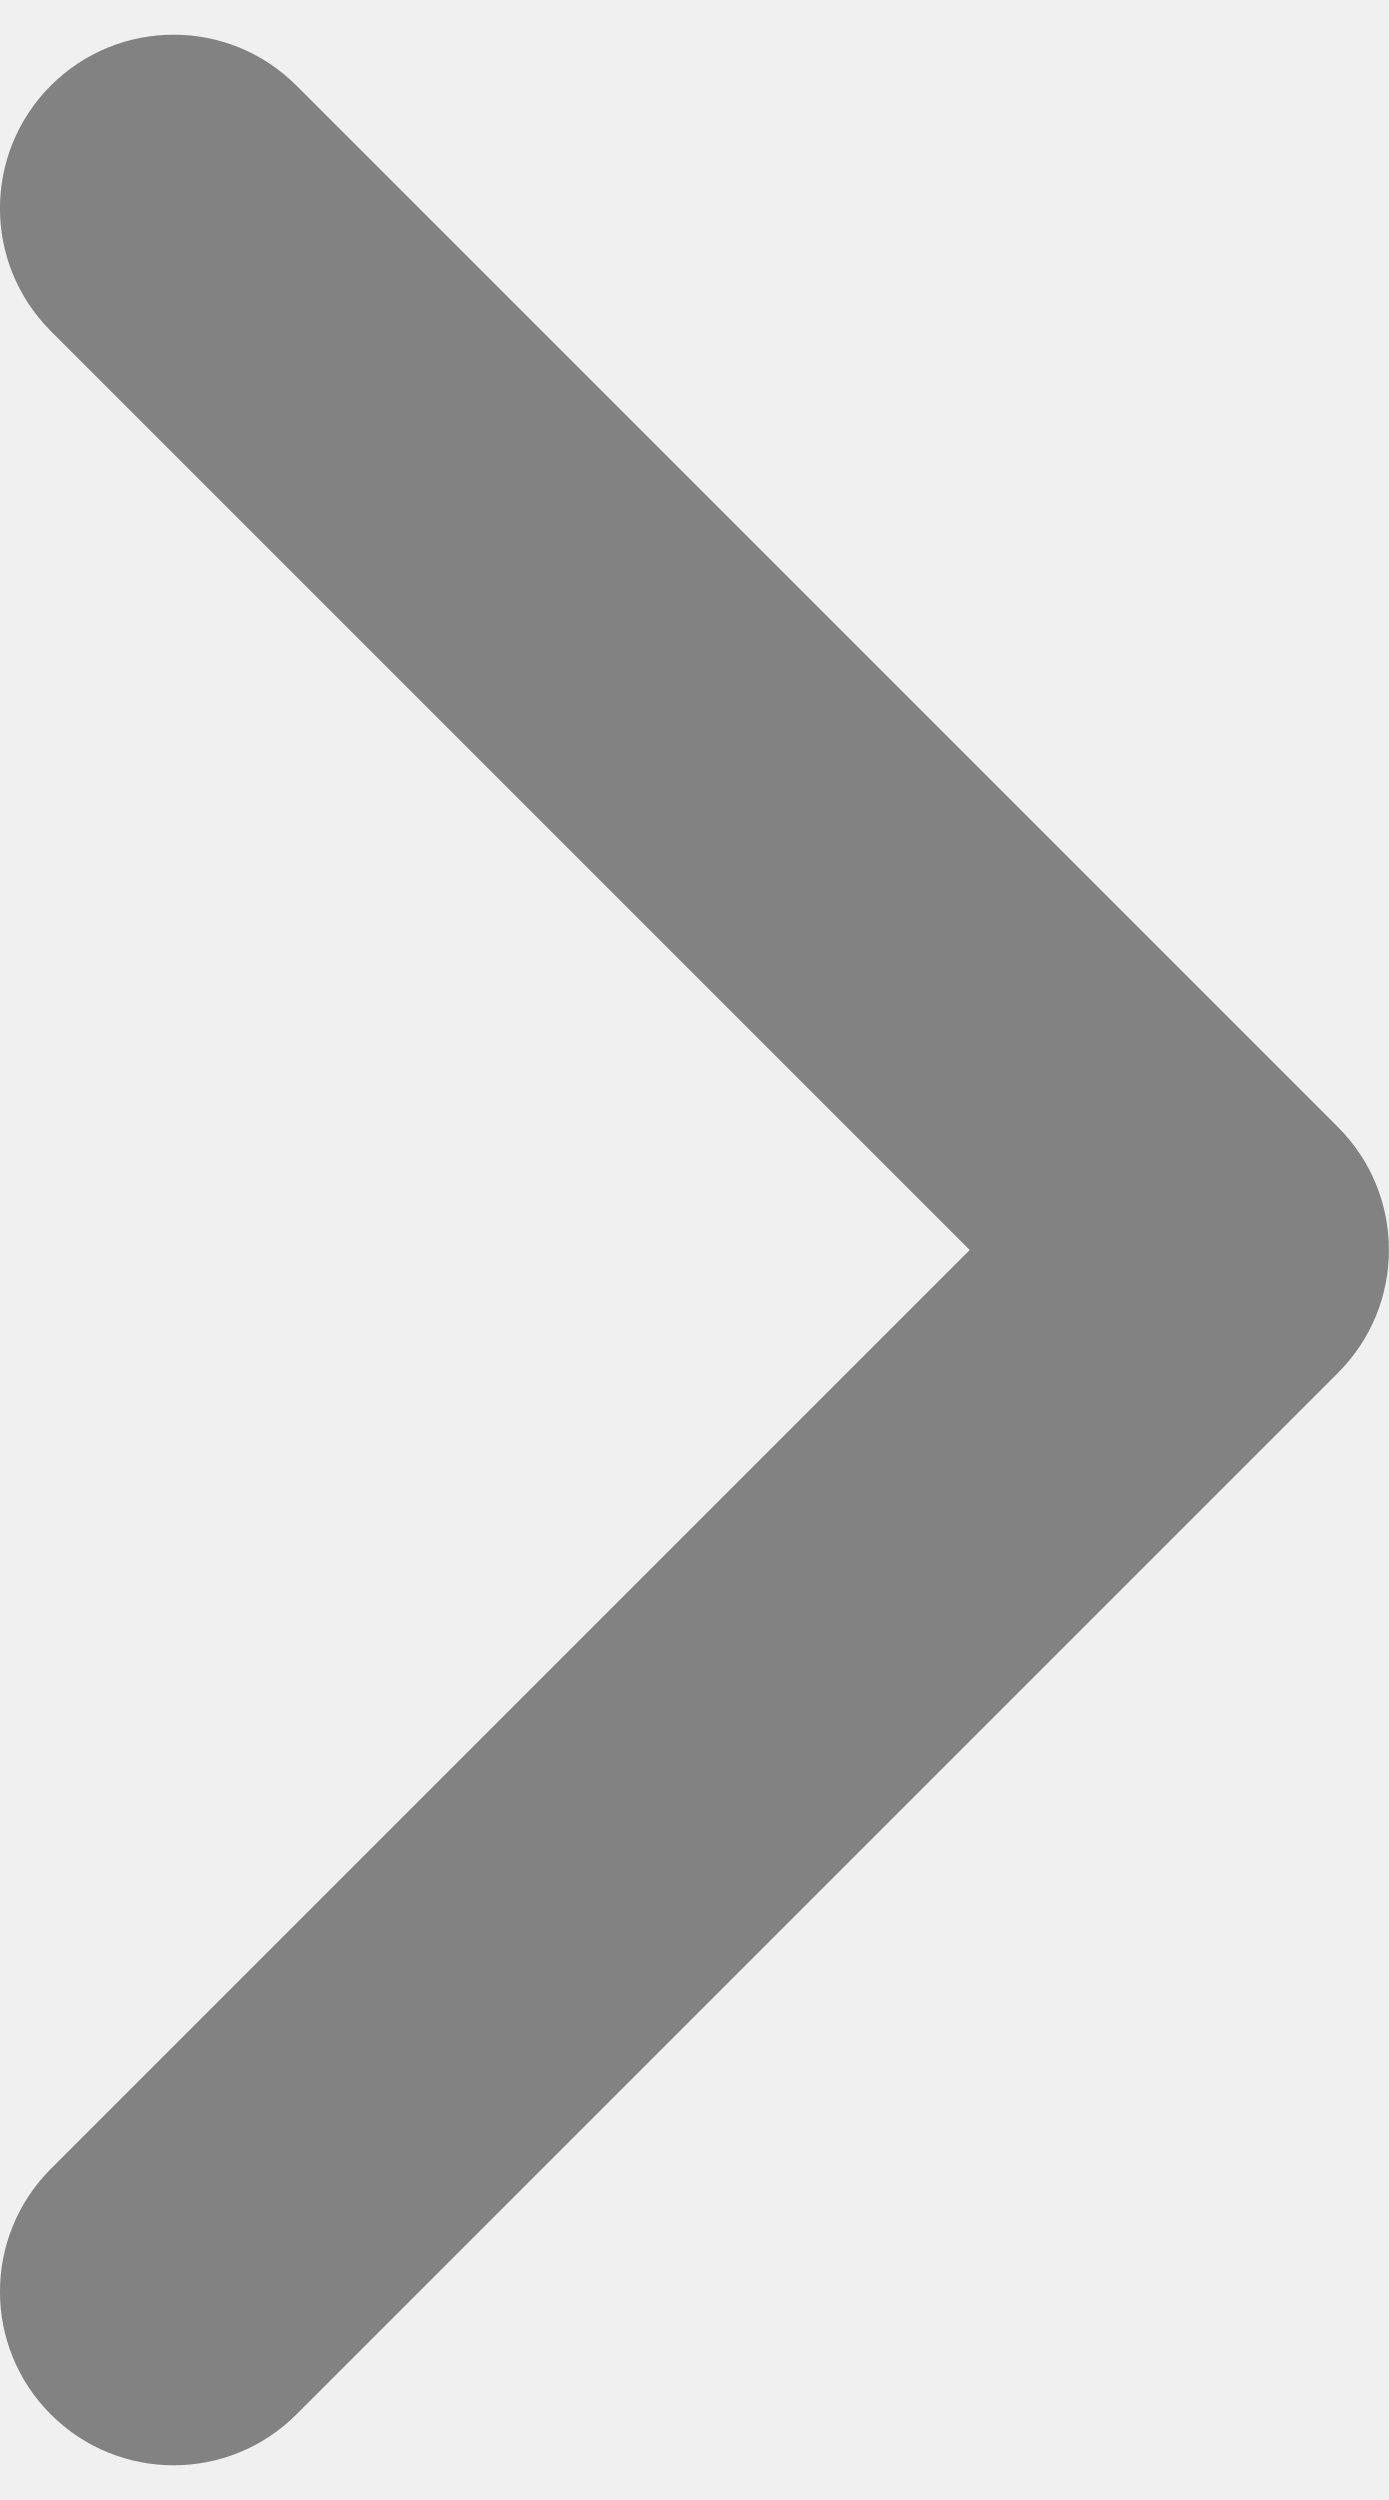
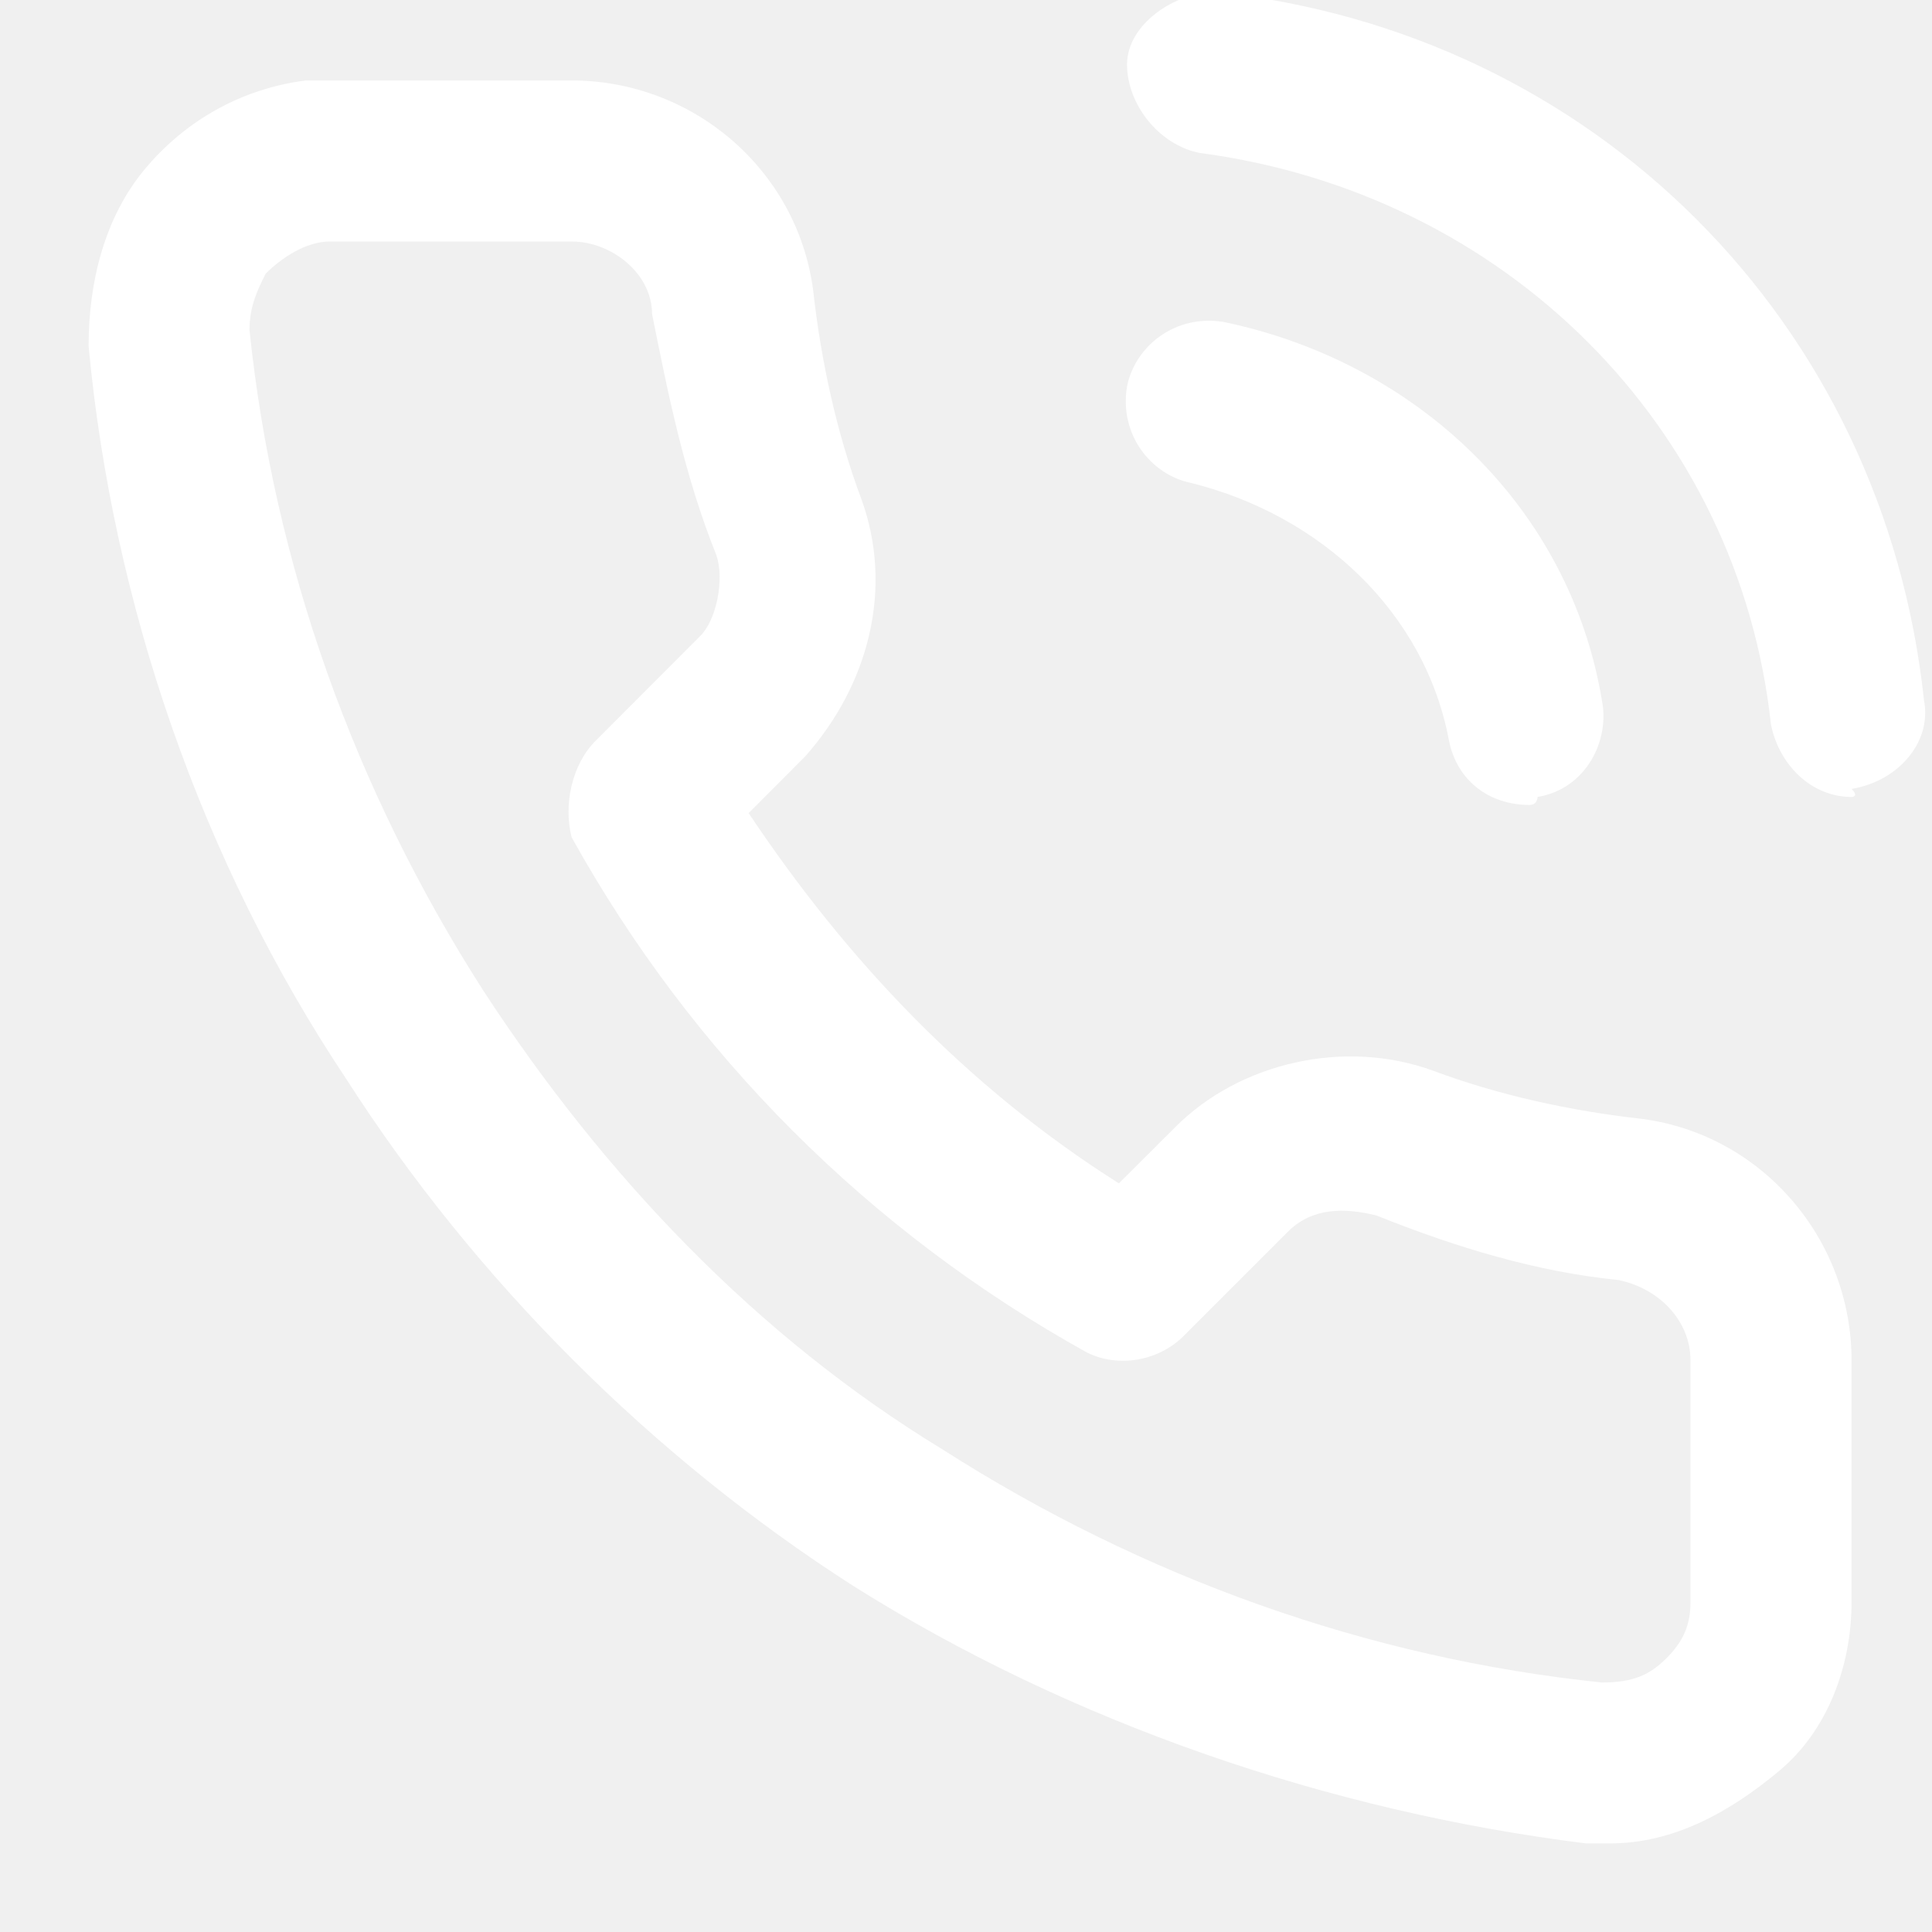
- <svg xmlns="http://www.w3.org/2000/svg" width="10" height="18" fill="none">
-   <path fill-rule="evenodd" clip-rule="evenodd" d="M.366.616a1.25 1.25 0 0 1 1.768 0l7.5 7.5a1.25 1.25 0 0 1 0 1.768l-7.5 7.5a1.25 1.25 0 0 1-1.768-1.768L6.982 9 .366 2.384a1.25 1.25 0 0 1 0-1.768z" fill="#828282" />
+ <svg xmlns="http://www.w3.org/2000/svg" width="14" height="14" viewBox="0 0 14 14" fill="none">
+   <g clip-path="url(#clip0)">
+     <path d="M11.667 13.358C11.608 13.358 11.55 13.358 11.492 13.358C9.625 13.125 7.758 12.483 6.183 11.492C4.725 10.558 3.442 9.275 2.508 7.817C1.458 6.242 0.817 4.375 0.642 2.508C0.642 2.042 0.758 1.575 1.05 1.225C1.342 0.875 1.75 0.642 2.217 0.583C2.275 0.583 2.333 0.583 2.392 0.583H4.142C5.017 0.583 5.775 1.225 5.892 2.1C5.95 2.625 6.067 3.15 6.242 3.617C6.475 4.258 6.3 4.958 5.833 5.483L5.425 5.892C6.125 6.942 7 7.875 8.108 8.575L8.517 8.167C8.983 7.7 9.742 7.525 10.383 7.758C10.85 7.933 11.375 8.05 11.9 8.108C12.775 8.225 13.417 8.983 13.417 9.858V11.608C13.417 12.075 13.242 12.542 12.892 12.833C12.542 13.125 12.133 13.358 11.667 13.358ZM4.142 1.75H2.392C2.217 1.75 2.042 1.867 1.925 1.983C1.867 2.1 1.808 2.217 1.808 2.392C1.983 4.083 2.567 5.717 3.5 7.175C4.375 8.517 5.483 9.683 6.825 10.5C8.283 11.433 9.917 12.017 11.608 12.192C11.842 12.192 11.958 12.133 12.075 12.017C12.192 11.9 12.25 11.783 12.25 11.608V9.858C12.25 9.567 12.017 9.333 11.725 9.275C11.142 9.217 10.558 9.042 9.975 8.808C9.742 8.75 9.508 8.75 9.333 8.925L8.575 9.683C8.4 9.858 8.108 9.917 7.875 9.8C6.3 8.925 5.017 7.642 4.142 6.067C4.083 5.833 4.142 5.542 4.317 5.367L5.075 4.608C5.192 4.492 5.25 4.2 5.192 4.025C4.958 3.442 4.842 2.858 4.725 2.275C4.725 1.983 4.433 1.75 4.142 1.75ZM11.083 5.833C10.792 5.833 10.558 5.658 10.5 5.367C10.325 4.433 9.567 3.733 8.633 3.5C8.342 3.442 8.108 3.15 8.167 2.8C8.225 2.508 8.517 2.275 8.867 2.333C10.267 2.625 11.375 3.675 11.608 5.075C11.667 5.367 11.492 5.717 11.142 5.775C11.142 5.775 11.142 5.833 11.083 5.833ZM13.417 5.775C13.125 5.775 12.892 5.542 12.833 5.25C12.6 3.092 10.908 1.4 8.692 1.108C8.4 1.05 8.167 0.758 8.167 0.467C8.167 0.175 8.517 -0.058 8.808 -0.058C11.55 0.233 13.65 2.333 13.942 5.075C14 5.367 13.767 5.658 13.417 5.717C13.475 5.775 13.417 5.775 13.417 5.775Z" fill="white" />
+   </g>
+   <defs>
+     <clipPath id="clip0">
+       <rect width="14" height="14" fill="white" />
+     </clipPath>
+   </defs>
</svg>
